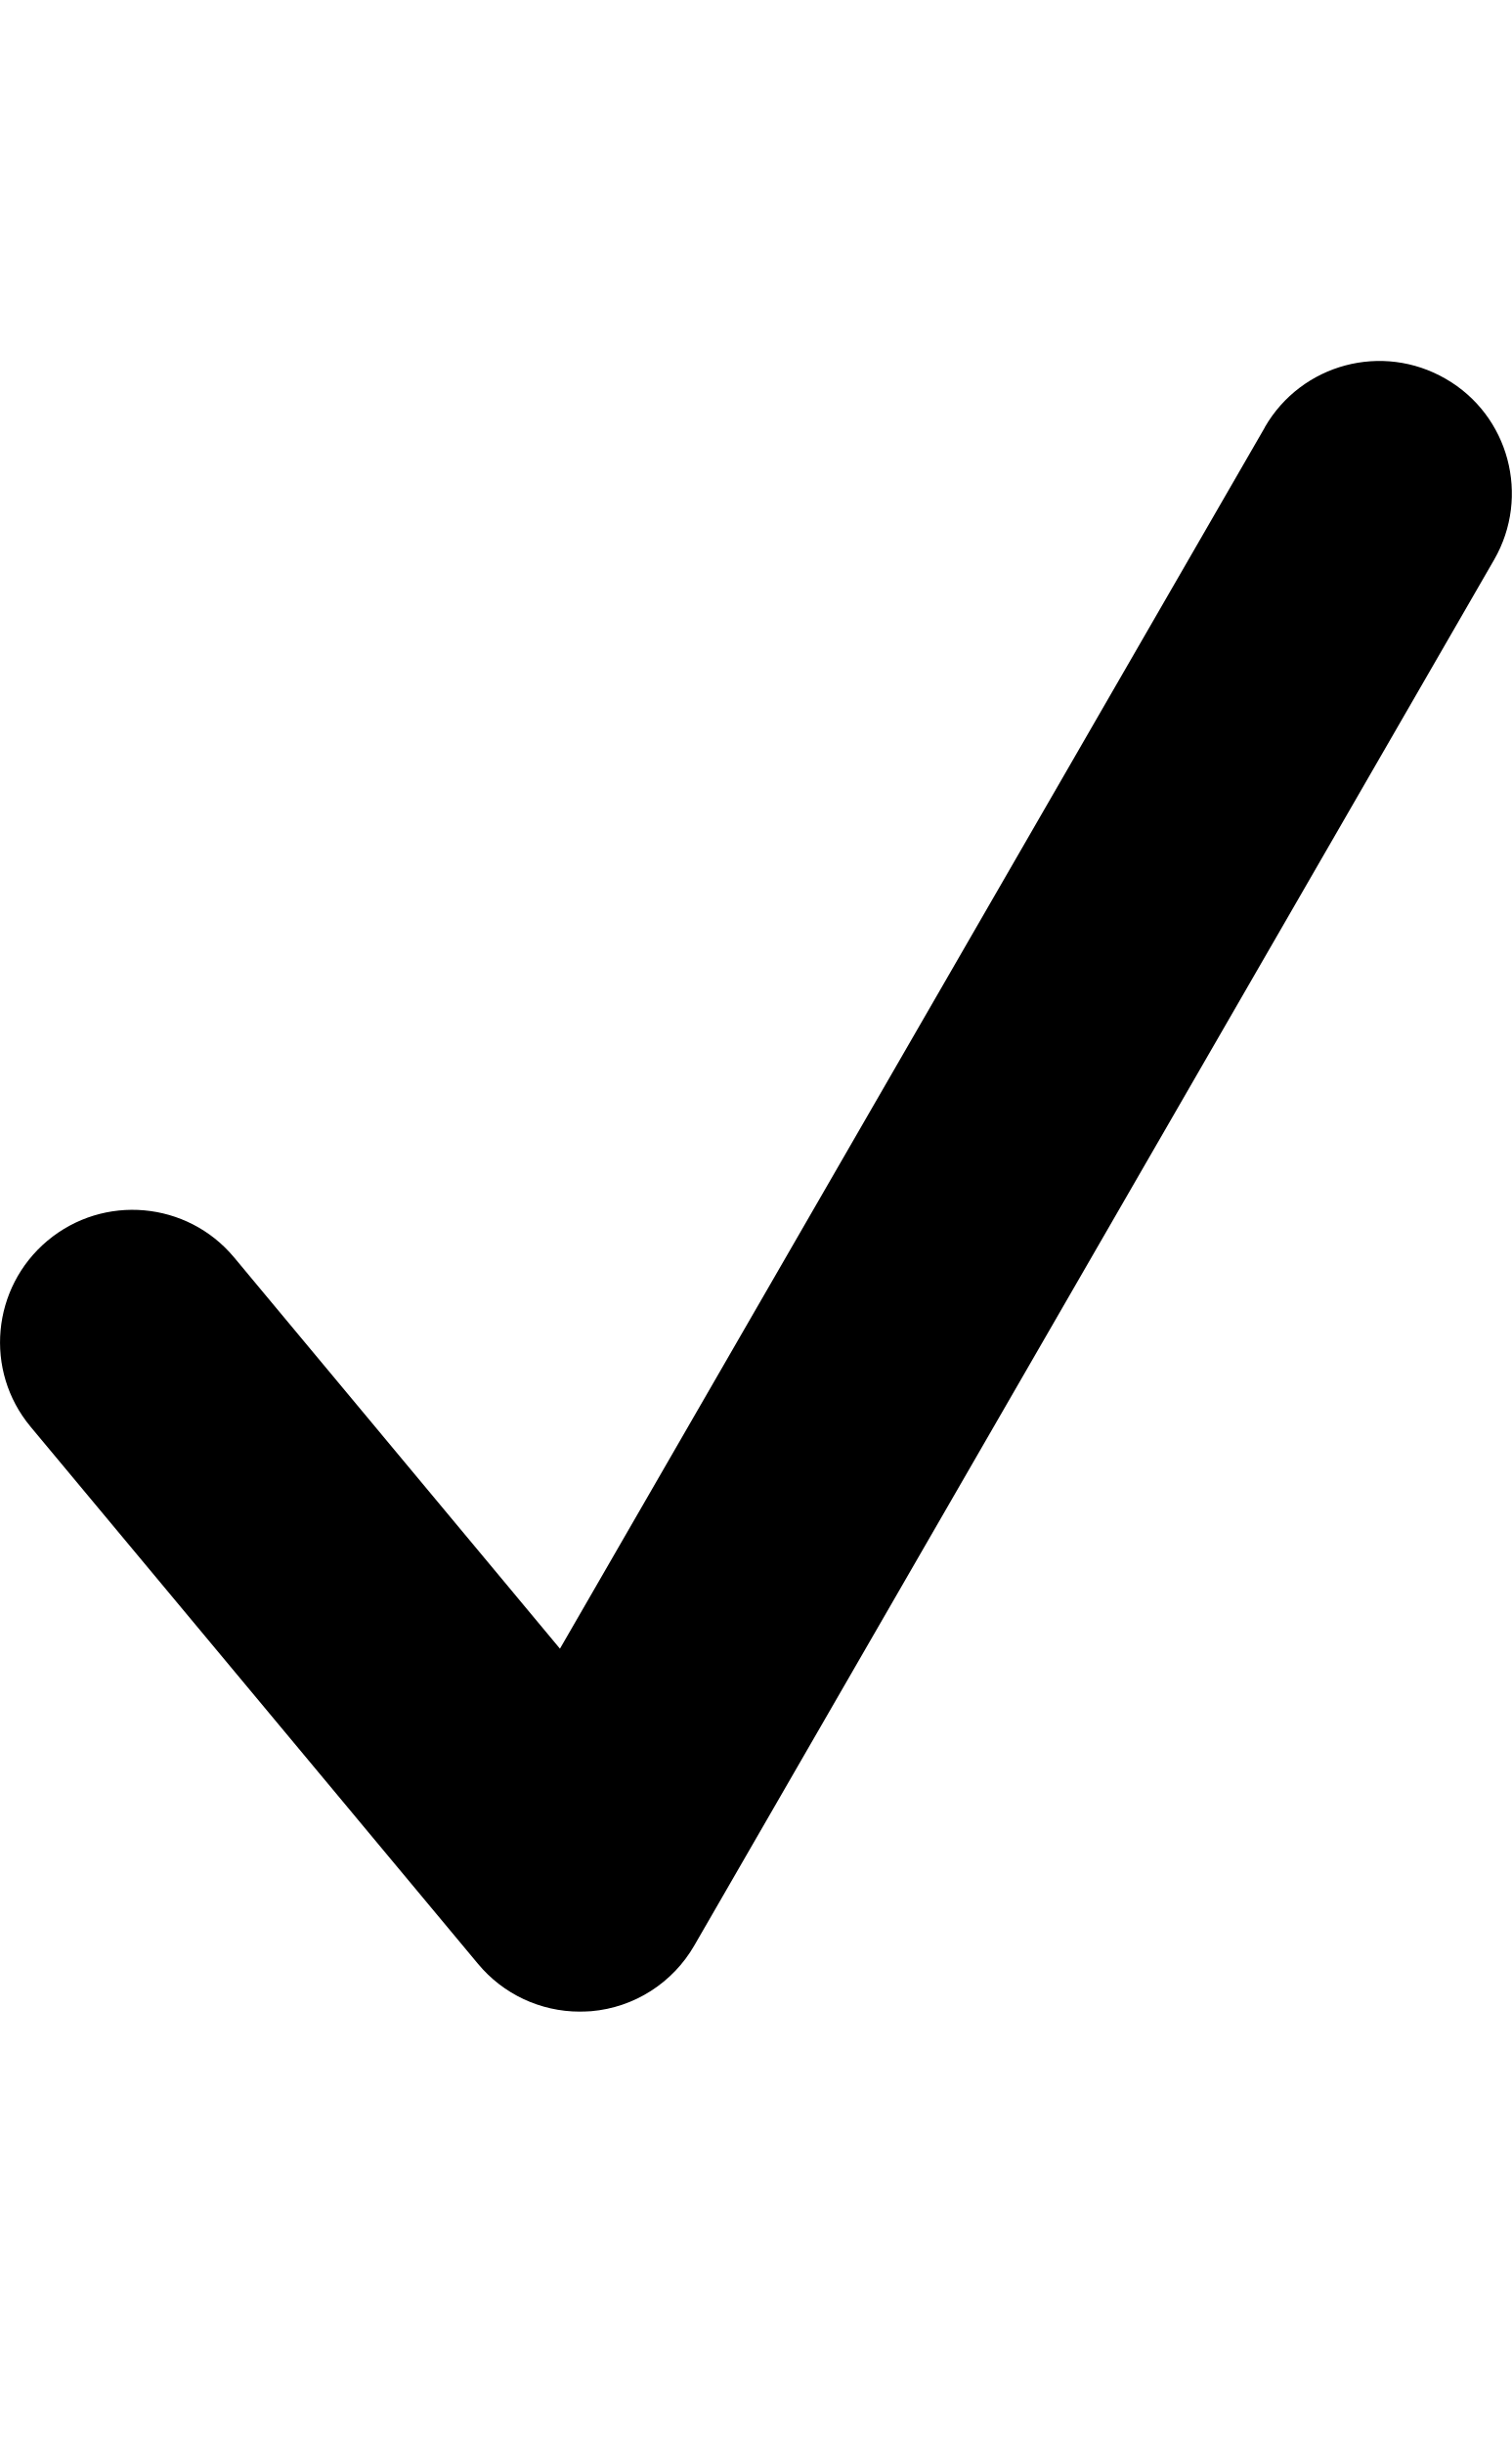
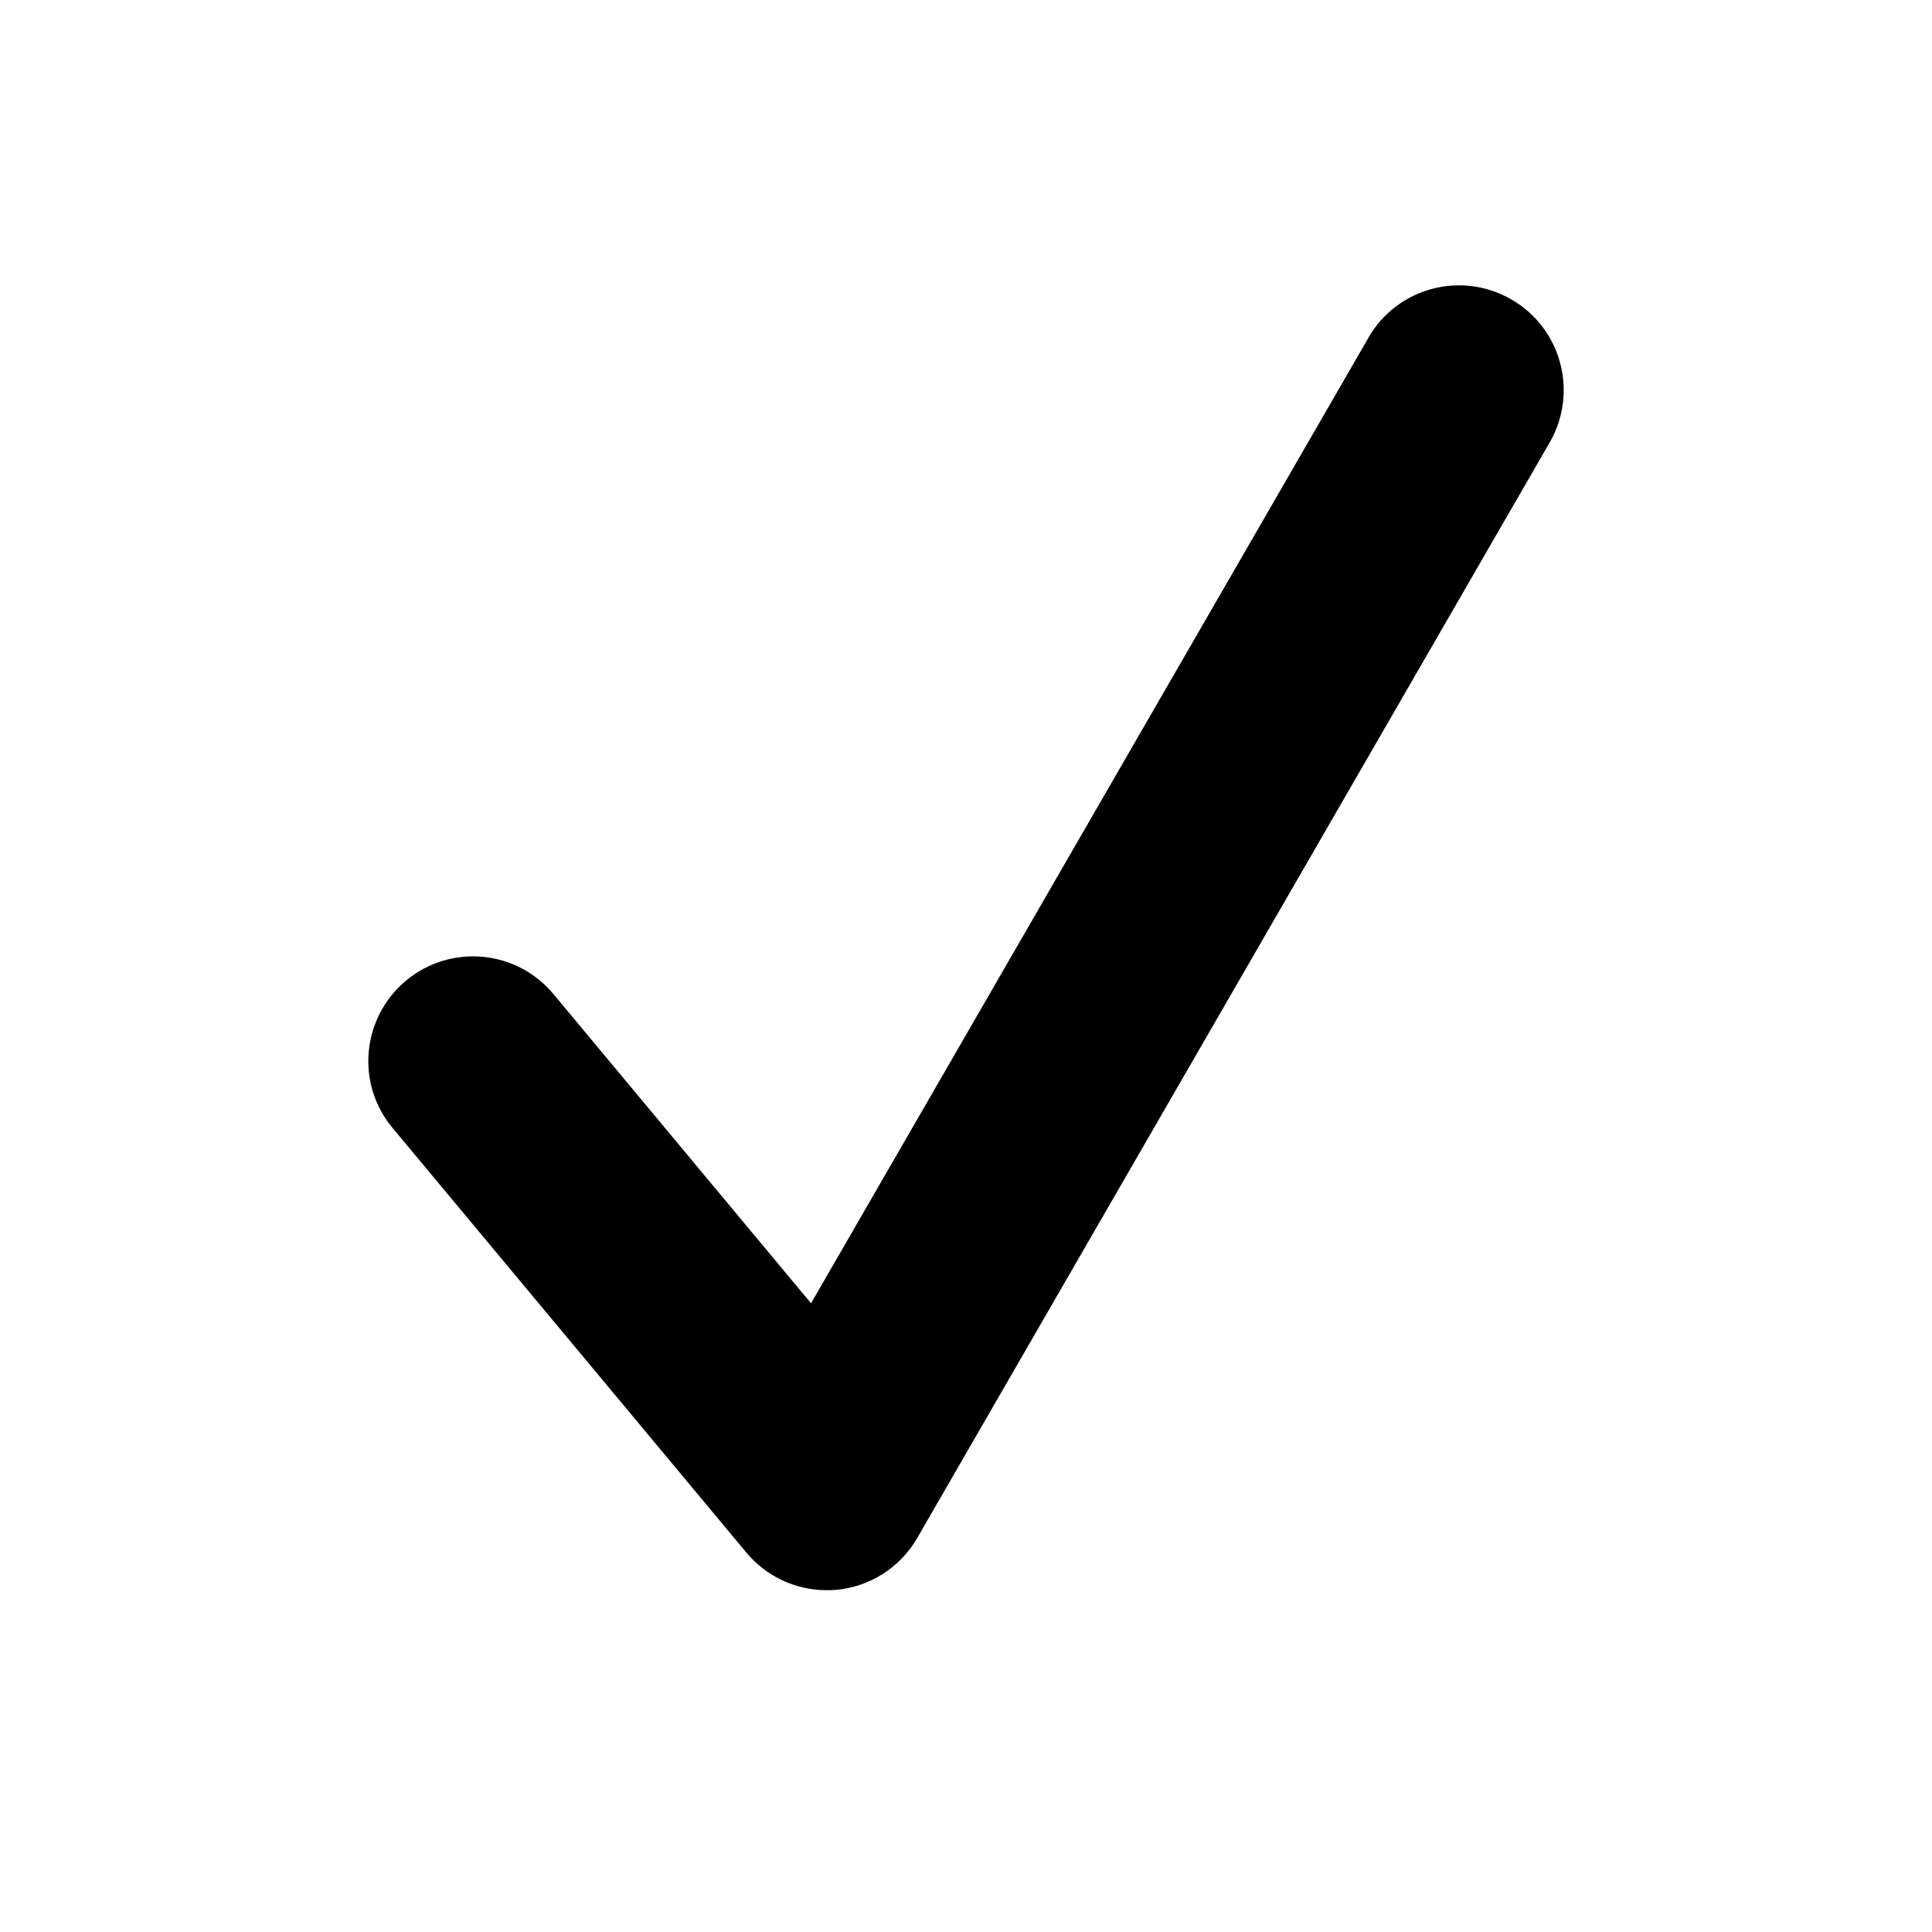
- <svg xmlns="http://www.w3.org/2000/svg" viewBox="0 0 742.5 1200" class="cf-icon-svg">
+ <svg xmlns="http://www.w3.org/2000/svg" viewBox="0 0 742.5 1200" width="16" height="16" class="cf-icon-svg">
  <path d="M710 186c-31.1-18-70.8-7.4-88.8 23.7v.1L275 809.5 114.9 617.3c-23-27.5-64-31.2-91.6-8.1-27.4 23-31.2 63.8-8.3 91.3l219.8 263.8c12.3 14.8 30.6 23.4 49.9 23.4 1.8 0 3.7-.1 5.6-.2 21.2-1.8 40.1-13.9 50.7-32.3l392.8-680.4c17.9-31.1 7.3-70.9-23.8-88.8z" />
</svg>
